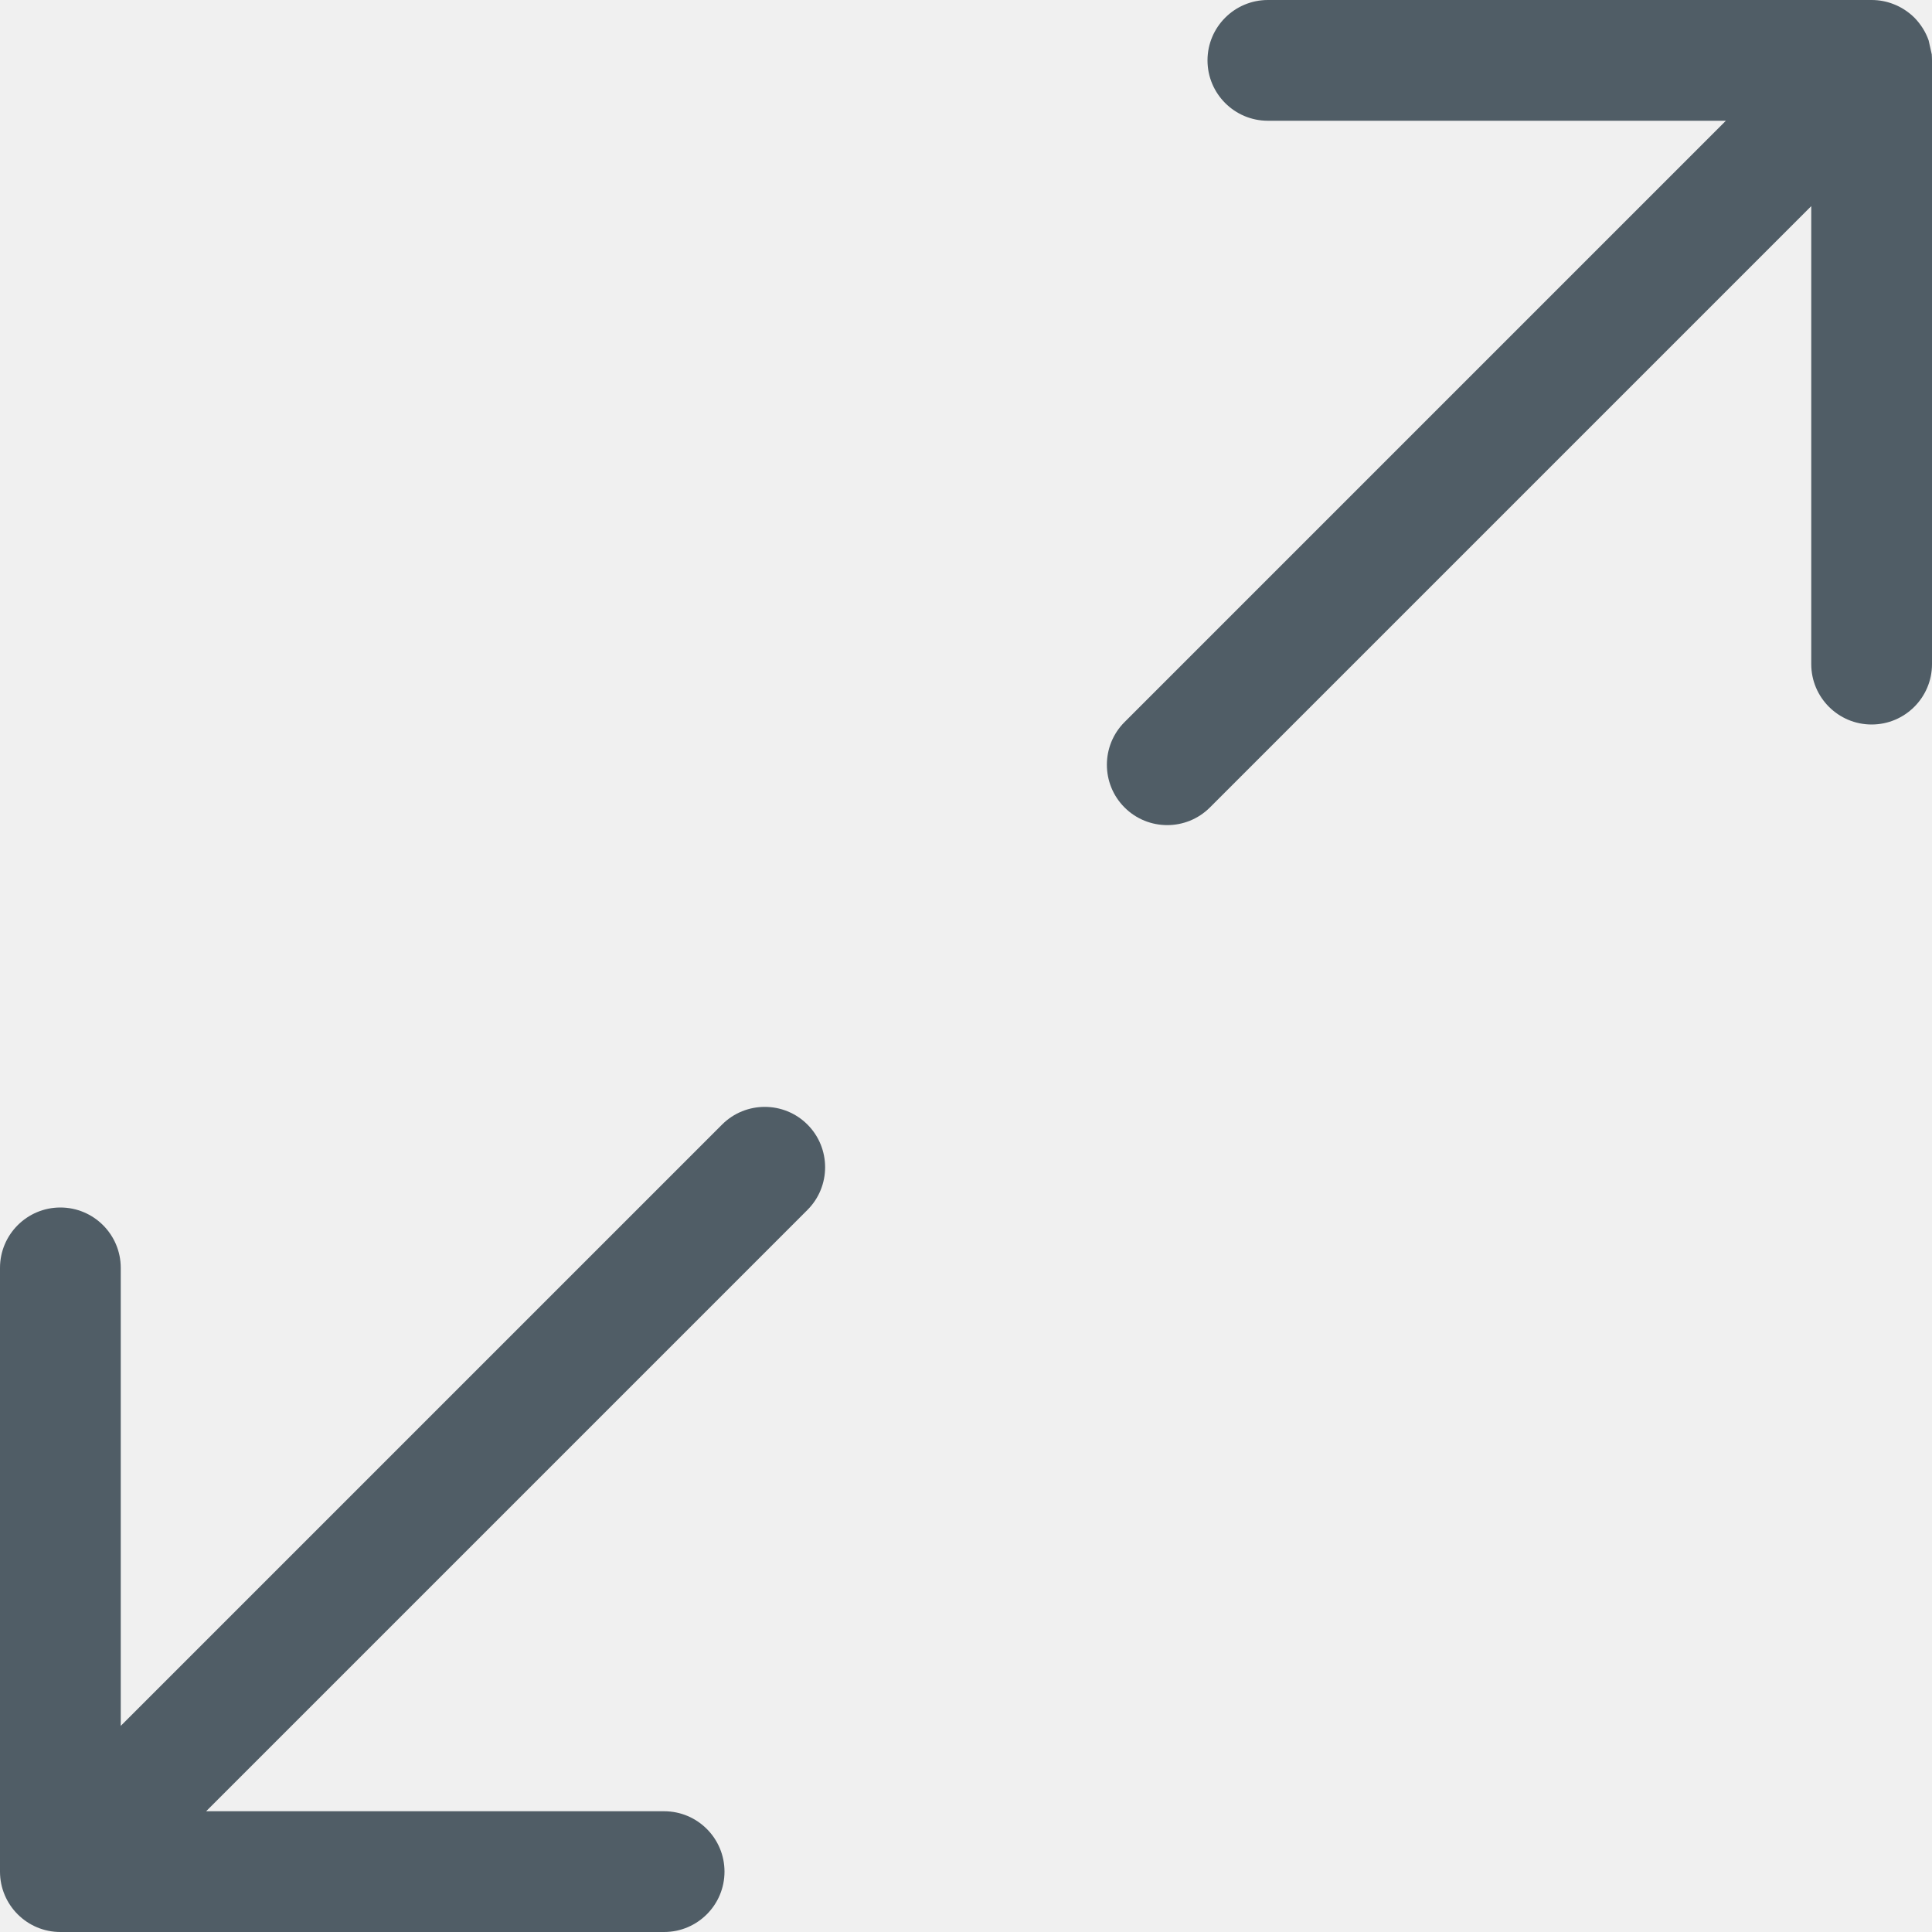
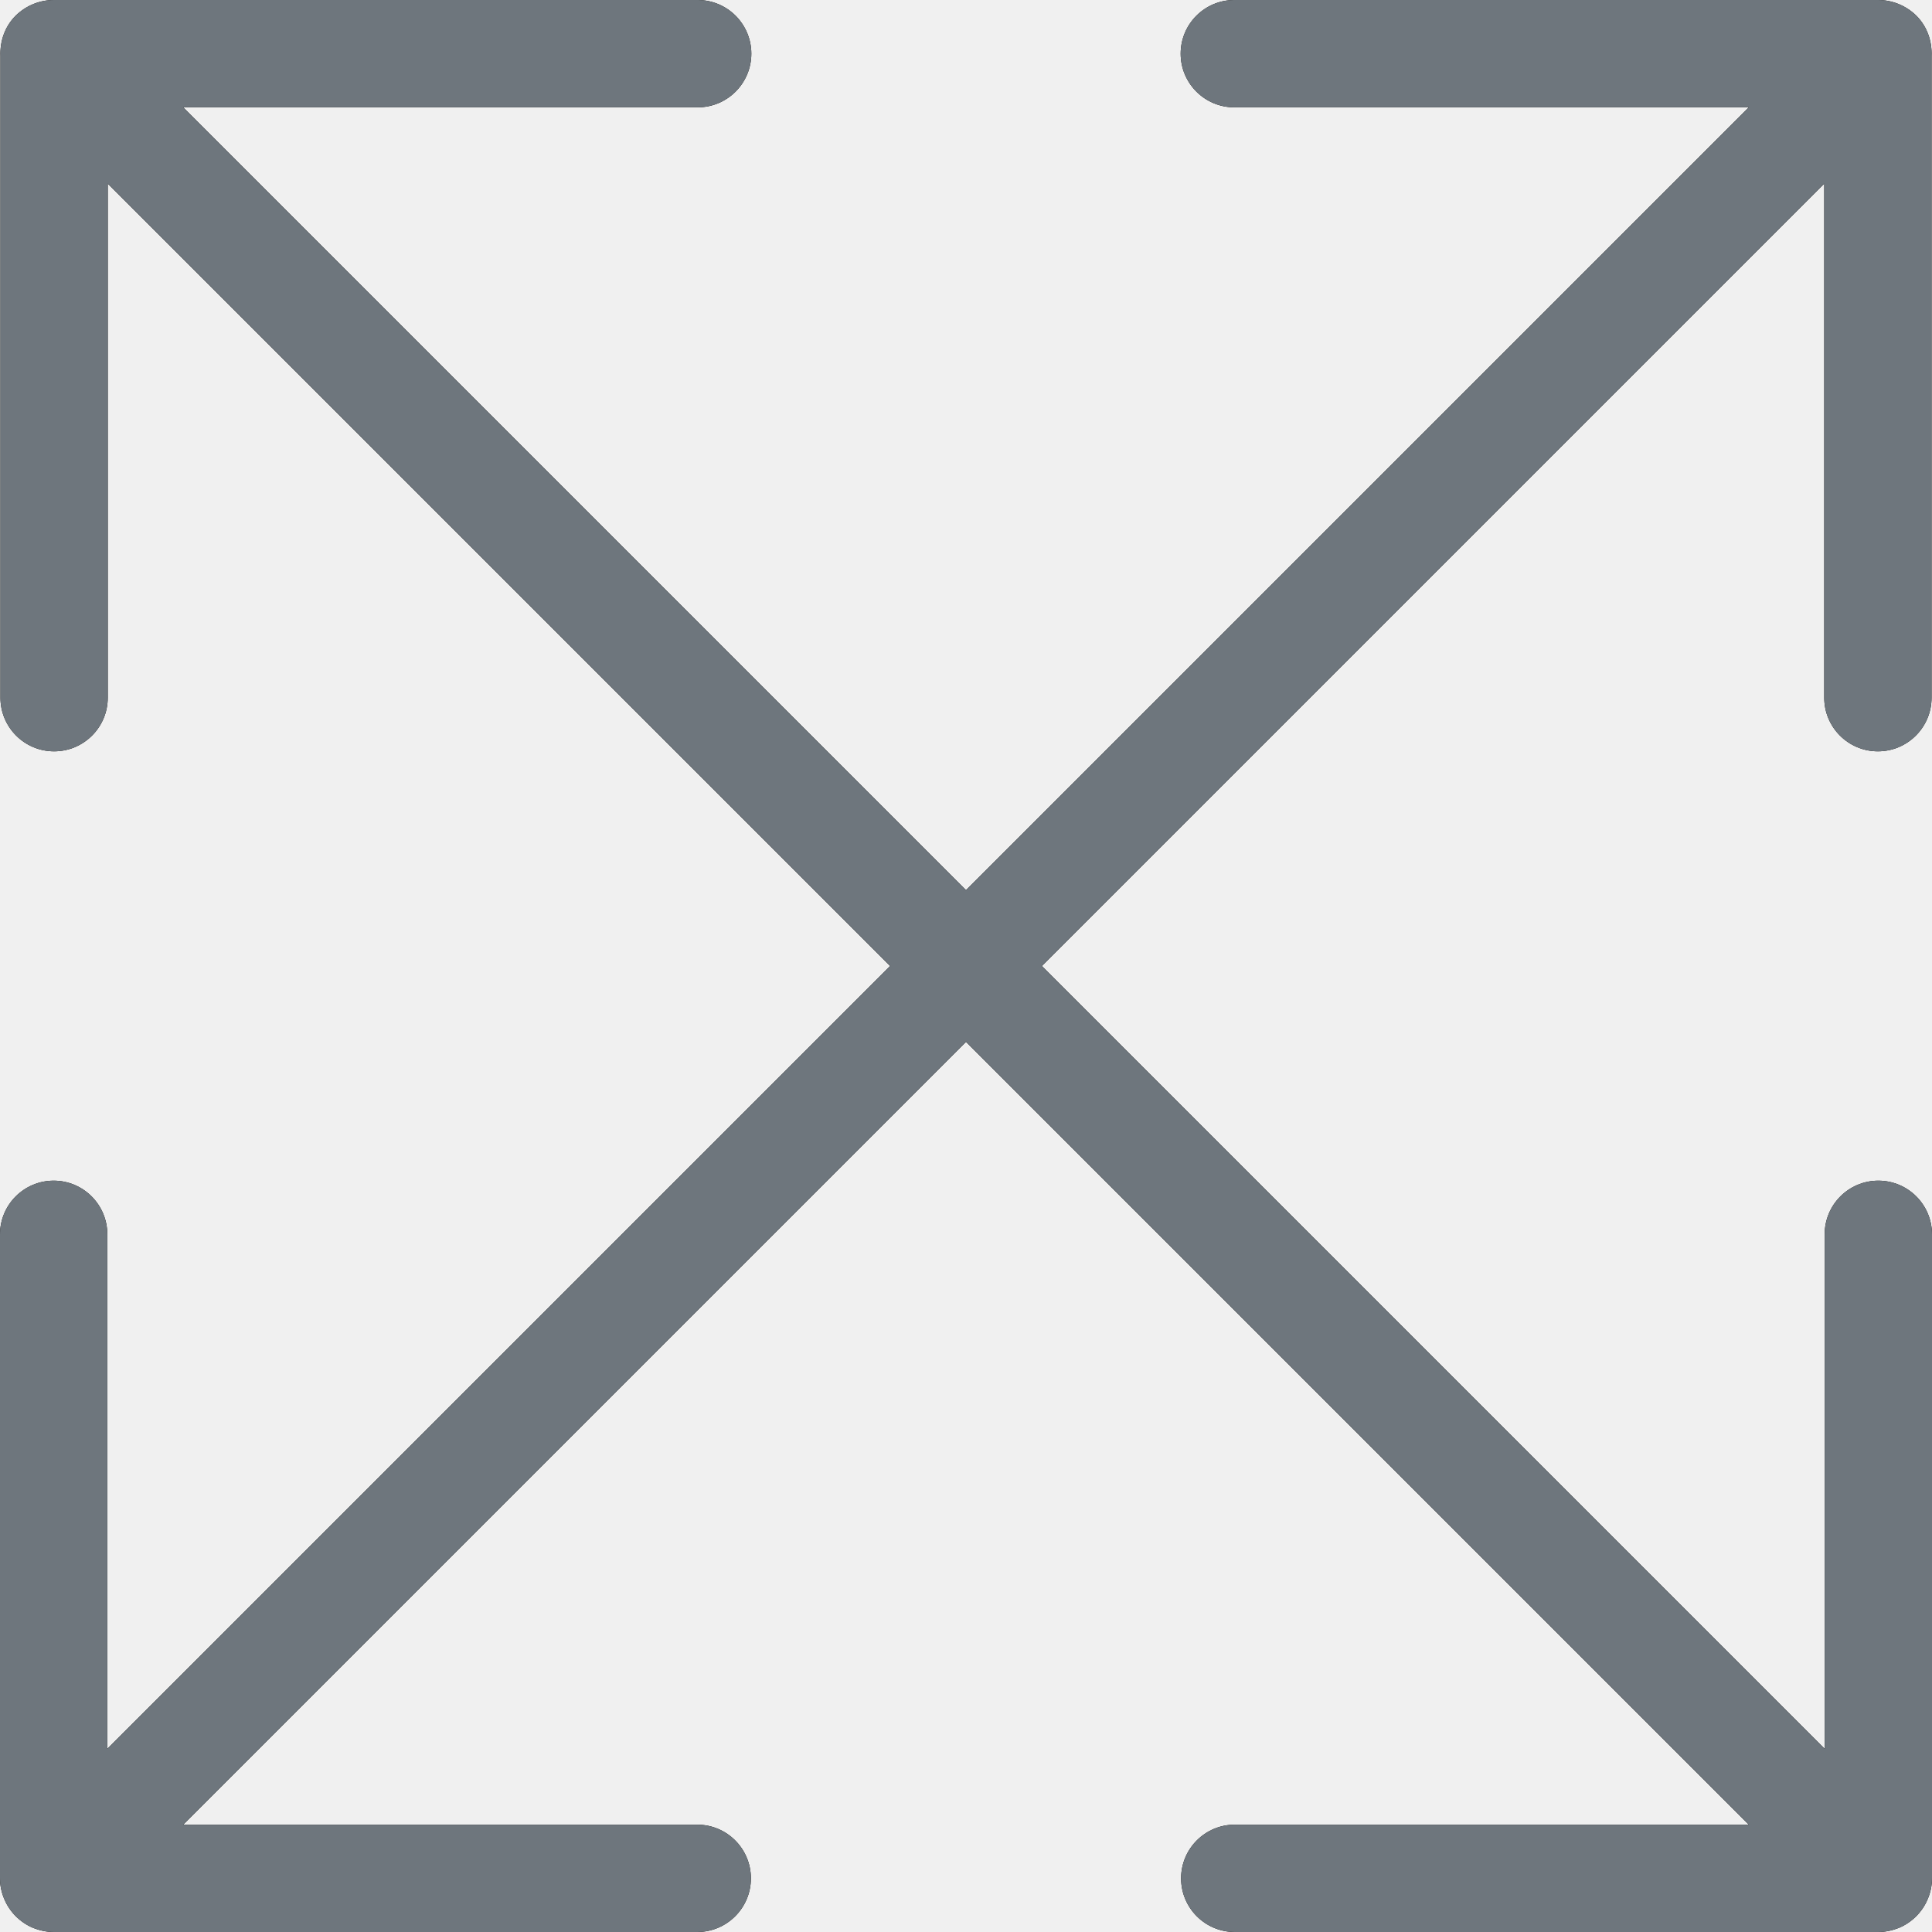
- <svg xmlns="http://www.w3.org/2000/svg" width="16" height="16" viewBox="0 0 16 16" fill="none">
-   <path fill-rule="evenodd" clip-rule="evenodd" d="M15.854 0.146C15.908 0.201 15.948 0.266 15.972 0.334L15.998 0.45C15.999 0.467 16 0.483 16 0.5V0.505V5.5C16 5.776 15.776 6 15.5 6C15.224 6 15 5.776 15 5.5V1.707L10.02 6.687C9.825 6.882 9.508 6.882 9.313 6.687C9.118 6.492 9.118 6.175 9.313 5.98L14.293 1H10.5C10.224 1 10 0.776 10 0.5C10 0.224 10.224 0 10.5 0H15.5C15.564 0 15.625 0.012 15.681 0.034C15.744 0.058 15.803 0.096 15.854 0.146ZM1 10.5C1 10.224 0.776 10 0.5 10C0.224 10 0 10.224 0 10.5V15.5V15.5C0 15.776 0.224 16 0.5 16H5.5C5.776 16 6 15.776 6 15.5C6 15.224 5.776 15 5.5 15H1.707L6.687 10.02C6.882 9.825 6.882 9.508 6.687 9.313C6.492 9.118 6.175 9.118 5.98 9.313L1 14.293V10.5Z" fill="#505D66" />
+ <svg xmlns="http://www.w3.org/2000/svg" xmlns:xlink="http://www.w3.org/1999/xlink" width="18px" height="18px" viewBox="0 0 18 18" version="1.1" id="svg21">
+   <defs id="defs7">
+     <path d="M17.5,11 C17.224,11 17,11.224 17,11.5 L17,16.293 L9.707,9 L16.996,1.711 L16.996,6.5 C16.996,6.776 17.22,7 17.496,7 C17.772,7 17.996,6.776 17.996,6.5 L17.996,0.521 C18.001,0.386 17.957,0.249 17.854,0.146 C17.755,0.049 17.626,0 17.498,0 L17.496,0 L11.5,0 C11.224,0 11,0.224 11,0.5 C11,0.776 11.224,1 11.5,1 L16.293,1 L9,8.293 L1.707,1 L6.5,1 C6.776,1 7,0.776 7,0.5 C7,0.224 6.776,0 6.5,0 L0.504,0 L0.502,0 C0.374,0 0.245,0.049 0.146,0.146 C0.043,0.249 -0.001,0.386 0.004,0.521 L0.004,6.5 C0.004,6.776 0.228,7 0.504,7 C0.78,7 1.004,6.776 1.004,6.5 L1.004,1.711 L8.293,9 L1,16.293 L1,11.5 C1,11.224 0.776,11 0.5,11 C0.224,11 0,11.224 0,11.5 L0,17.5 C0,17.565 0.013,17.63 0.039,17.691 C0.089,17.813 0.187,17.911 0.309,17.962 C0.37,17.986 0.435,18 0.5,18 L6.496,18 C6.772,18 6.996,17.776 6.996,17.5 C6.996,17.224 6.772,17 6.496,17 L1.707,17 L9,9.707 L16.293,17 L11.504,17 C11.228,17 11.004,17.224 11.004,17.5 C11.004,17.776 11.228,18 11.504,18 L17.5,18 C17.565,18 17.63,17.986 17.691,17.962 C17.813,17.911 17.911,17.813 17.961,17.691 C17.987,17.63 18,17.565 18,17.5 L18,11.5 C18,11.224 17.776,11 17.5,11" id="path-1" />
+   </defs>
+   <g id="2.-Style" style="fill:none;fill-rule:evenodd;stroke:none;stroke-width:1">
+     <g id="Iconography" transform="translate(-1194,-460)">
+       <g id="ico-/-20-/-map-/-expander" transform="translate(1193,459)">
+         <g id="↳-🎨Color" transform="translate(1,1)">
+           <mask id="mask-2" fill="white">
+             <use xlink:href="#path-1" id="use9" x="0" y="0" width="100%" height="100%" />
+           </mask>
+           <use id="Mask" xlink:href="#path-1" style="fill:#000000" x="0" y="0" width="100%" height="100%" />
+           <g id="Color-/-03_neutral-/-grey-01" mask="url(#mask-2)" style="fill:#6e767d">
+             <g transform="translate(-1,-1)" id="Rectangle-2">
+               <rect x="0" y="0" width="20" height="20" id="rect13" />
+             </g>
+           </g>
+         </g>
+       </g>
+     </g>
+   </g>
</svg>
